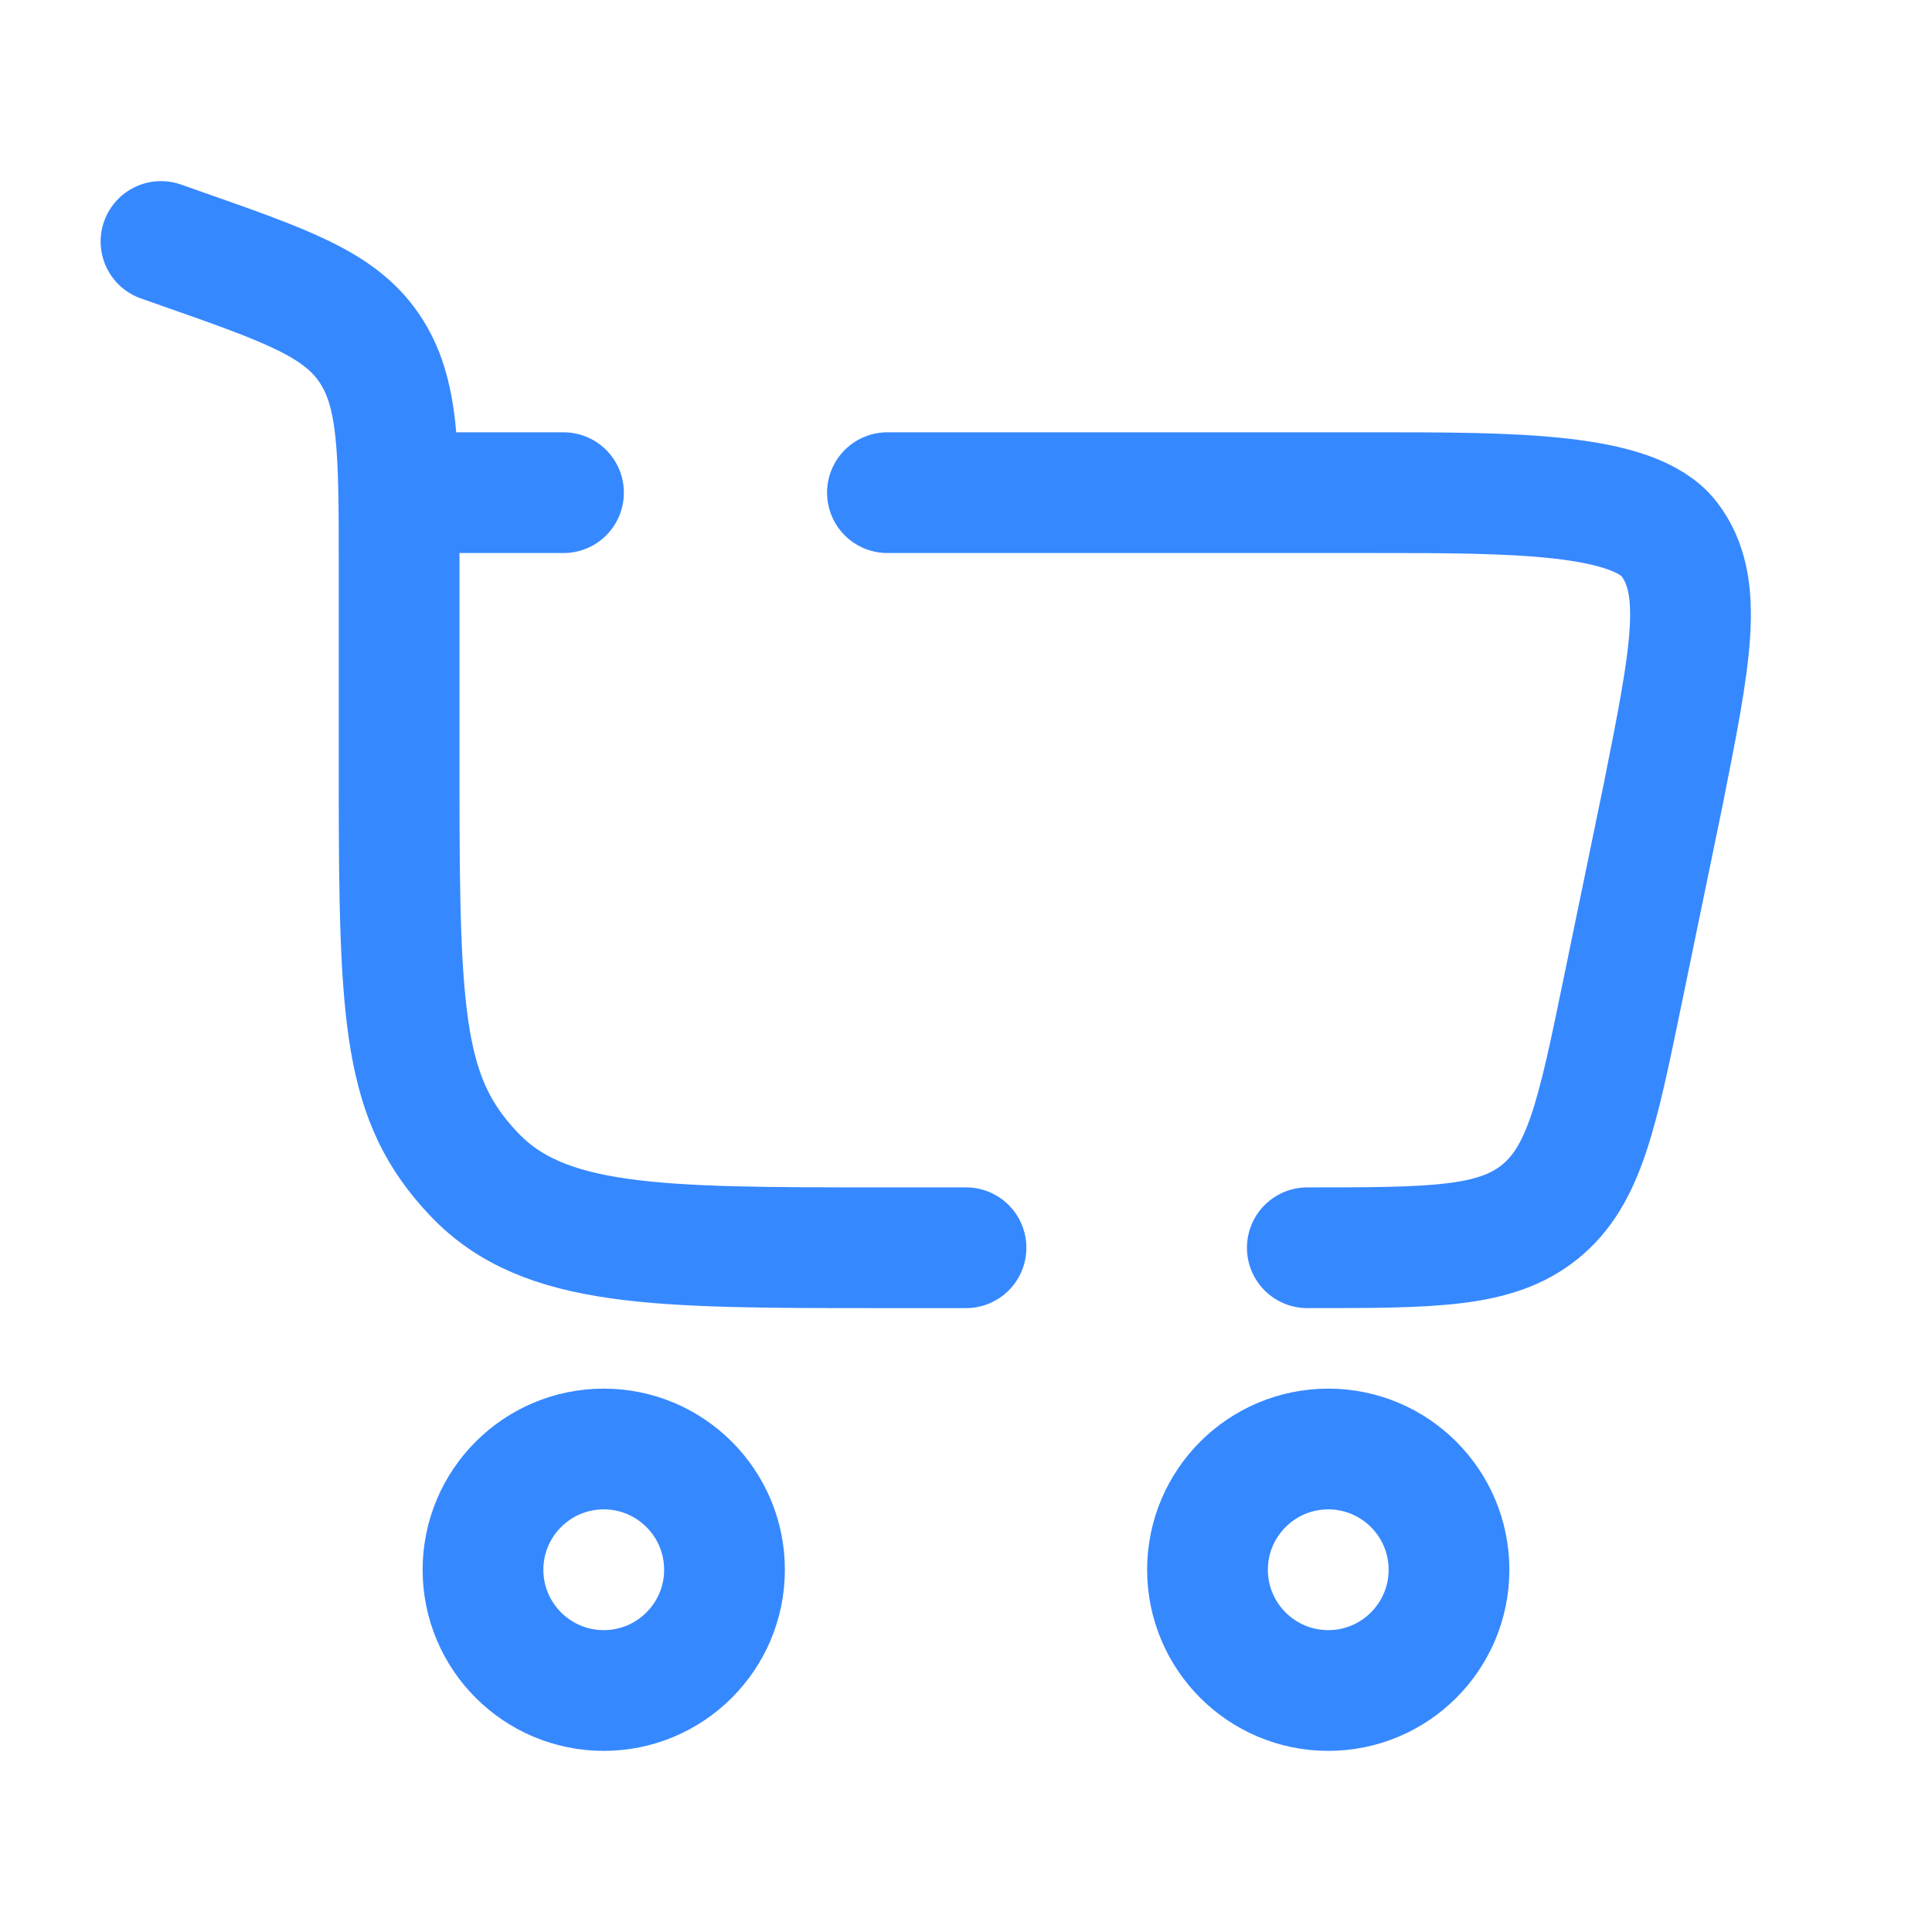
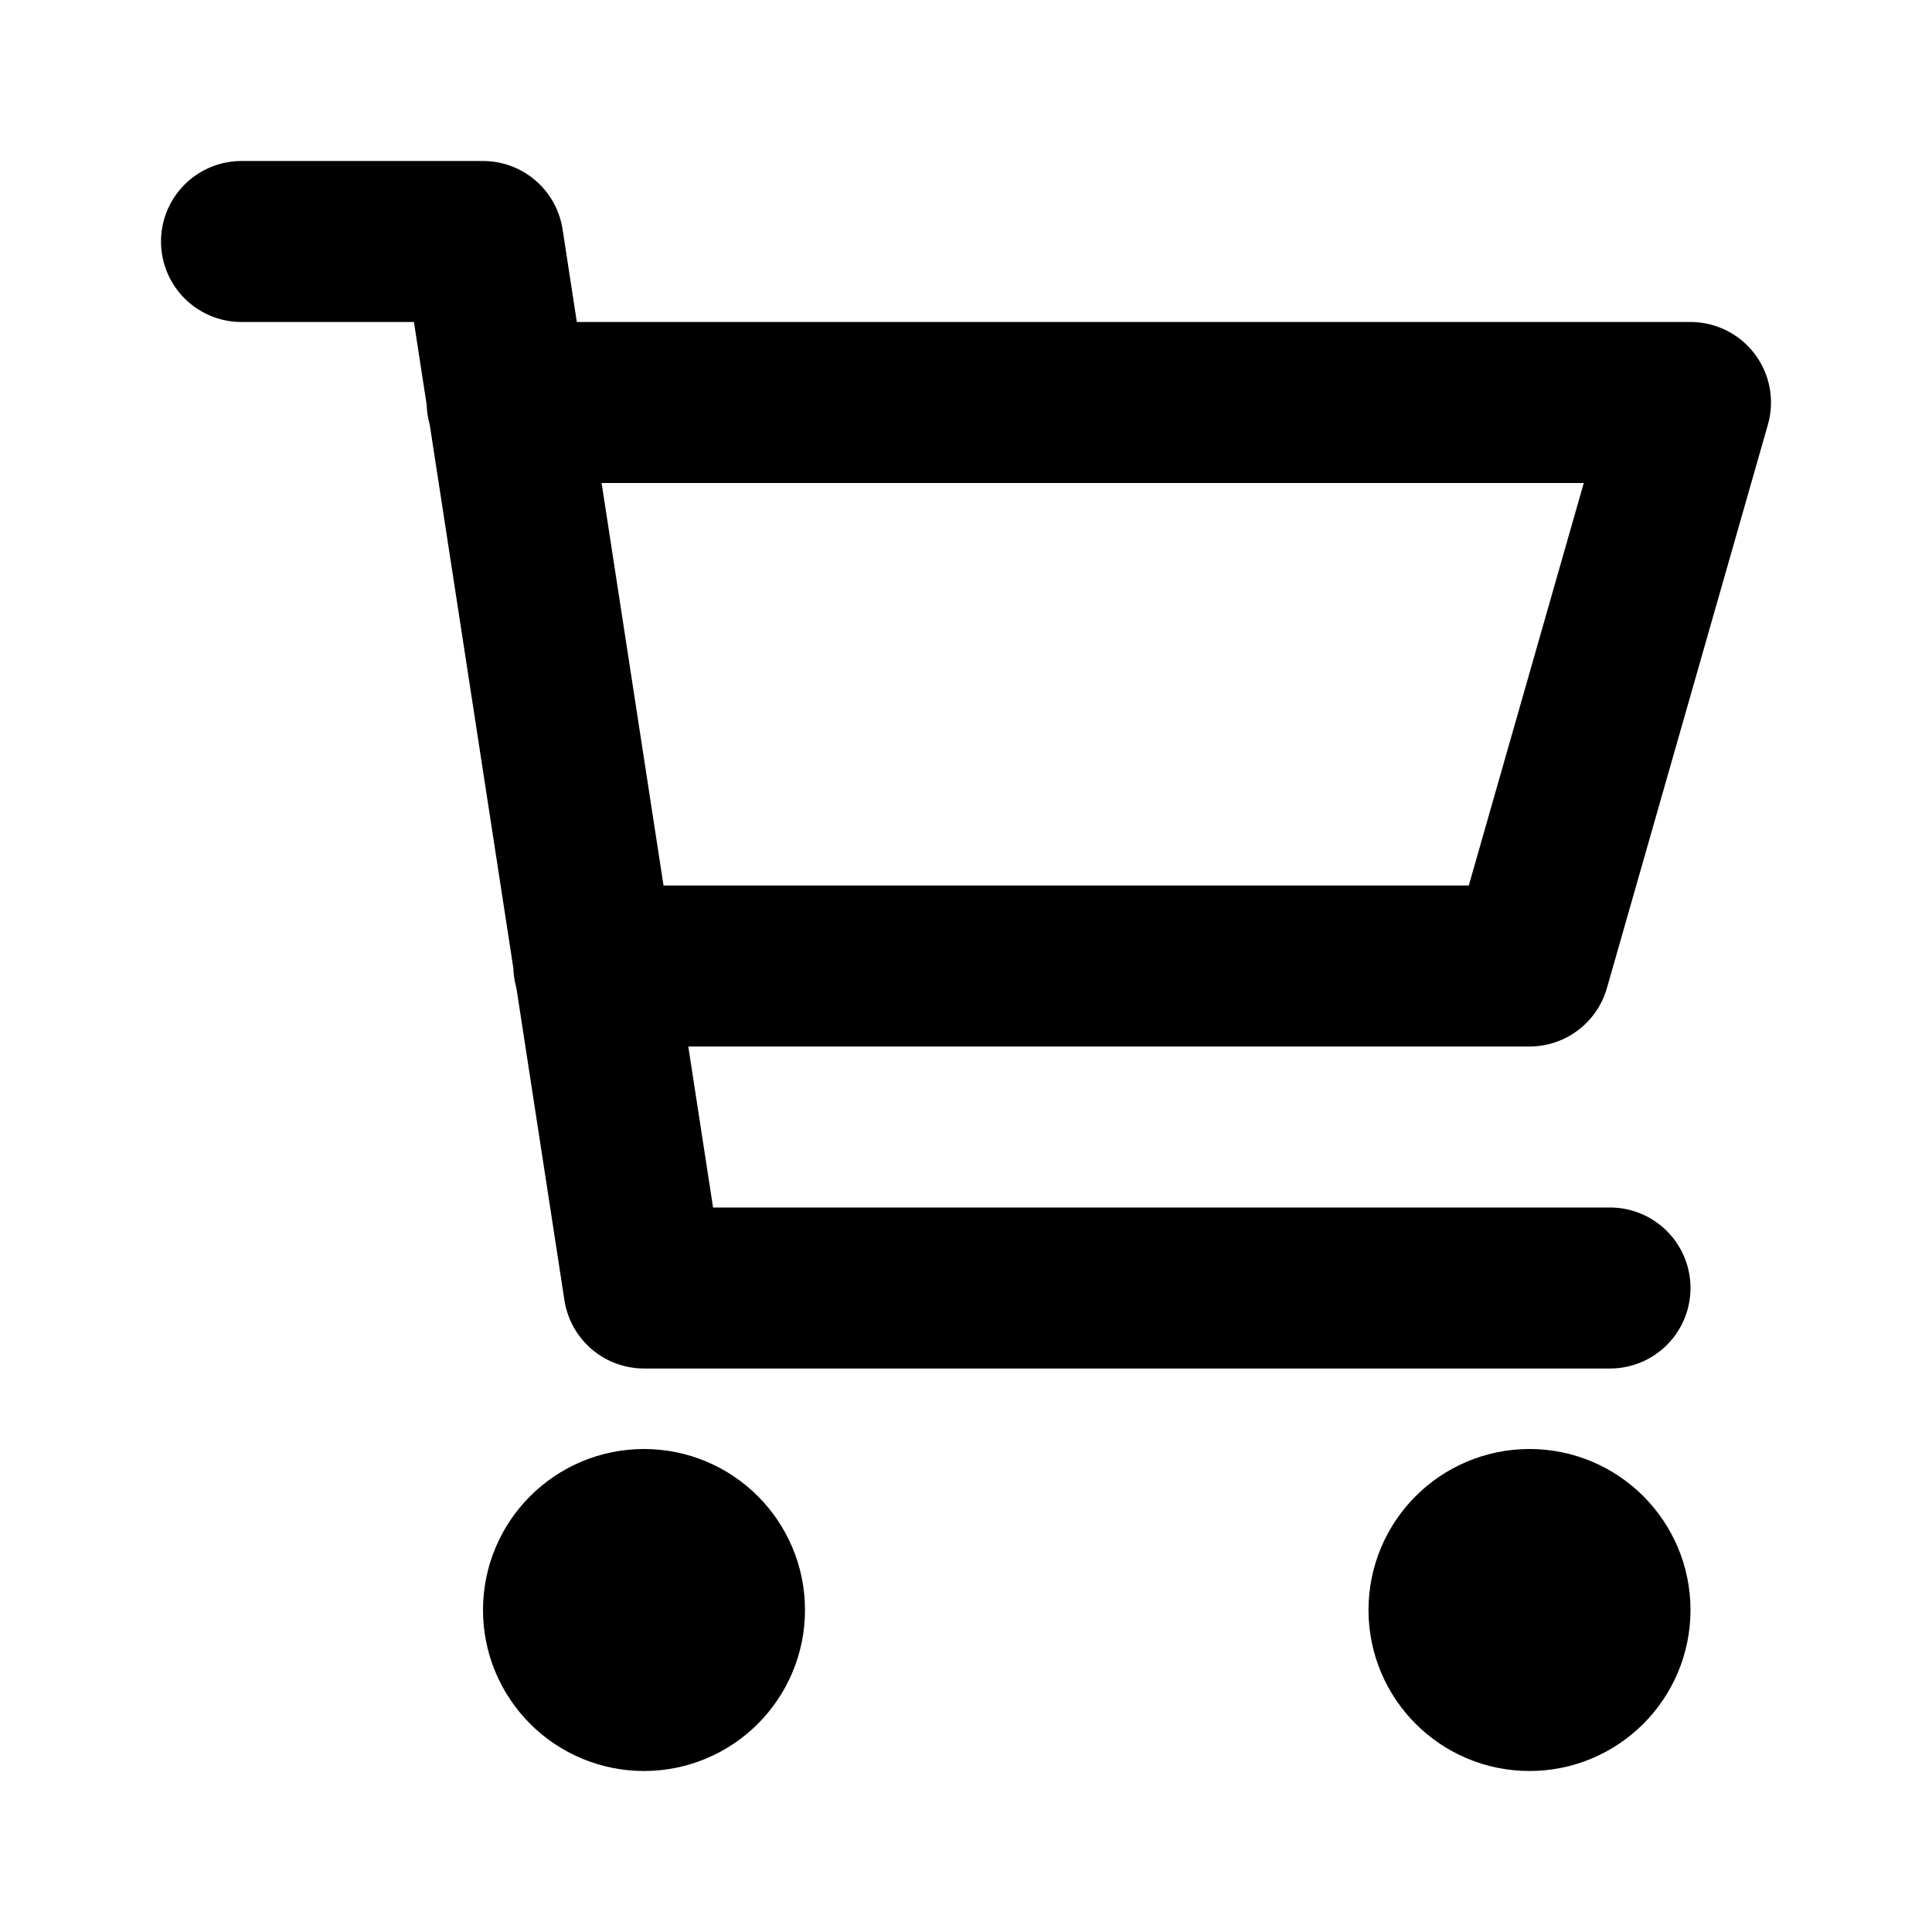
<svg xmlns="http://www.w3.org/2000/svg" width="800px" height="800px" viewBox="0 0 24 24" fill="none">
-   <path d="M7.5 18C8.328 18 9 18.672 9 19.5C9 20.328 8.328 21 7.5 21C6.672 21 6 20.328 6 19.5C6 18.672 6.672 18 7.5 18Z" stroke="#3688FF" stroke-width="1.5" />
-   <path d="M16.5 18C17.328 18 18 18.672 18 19.5C18 20.328 17.328 21 16.5 21C15.672 21 15 20.328 15 19.5C15 18.672 15.672 18 16.5 18Z" stroke="#3688FF" stroke-width="1.5" />
-   <path d="M2 3L2.261 3.092C3.563 3.549 4.214 3.778 4.586 4.323C4.958 4.868 4.958 5.591 4.958 7.038V9.76C4.958 12.702 5.021 13.672 5.888 14.586C6.754 15.5 8.149 15.5 10.938 15.5H12M16.24 15.5C17.801 15.5 18.582 15.5 19.134 15.05C19.685 14.601 19.843 13.836 20.158 12.307L20.658 9.883C21.005 8.144 21.178 7.274 20.735 6.697C20.291 6.12 18.774 6.12 17.089 6.12H11.024M4.958 6.12H7" stroke="#3688FF" stroke-width="1.5" stroke-linecap="round" />
+   <path d="M6.3 5H21L19 12H7.377M20 16H8L6 3H3M9 20C9 20.552 8.552 21 8 21C7.448 21 7 20.552 7 20C7 19.448 7.448 19 8 19C8.552 19 9 19.448 9 20ZM20 20C20 20.552 19.552 21 19 21C18.448 21 18 20.552 18 20C18 19.448 18.448 19 19 19C19.552 19 20 19.448 20 20Z" stroke="#000000" stroke-width="2" stroke-linecap="round" stroke-linejoin="round" />
</svg>
